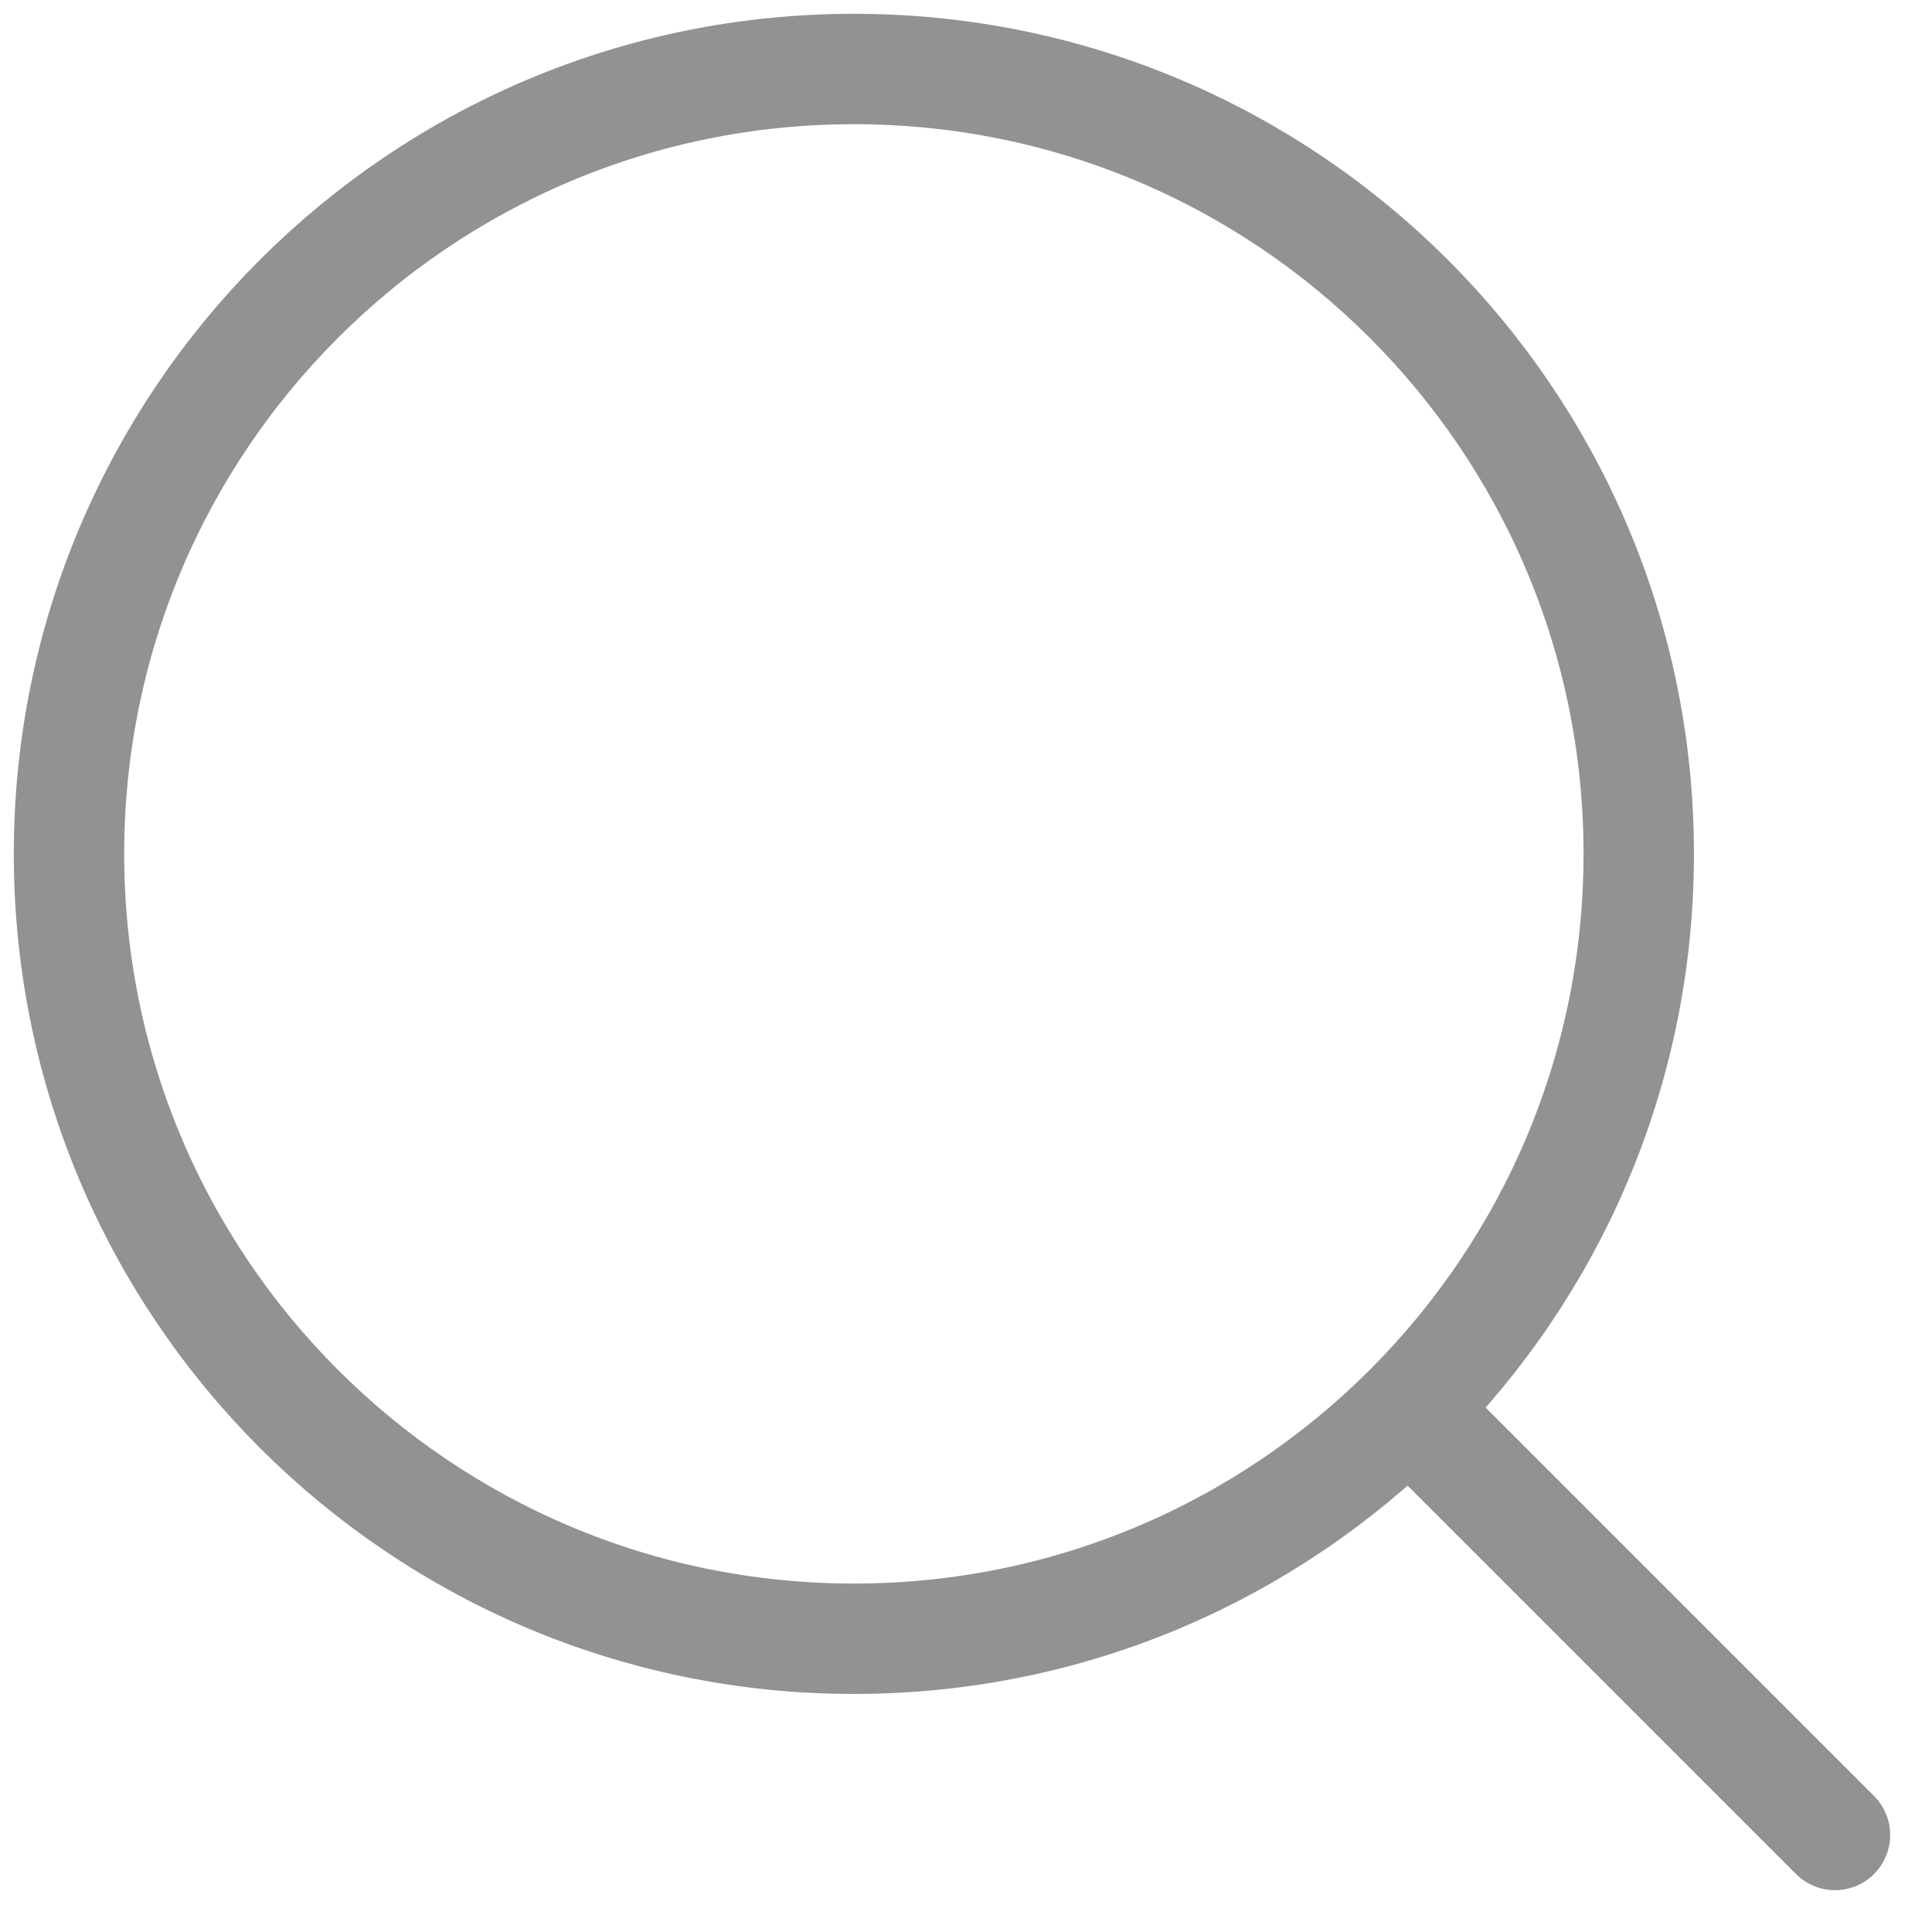
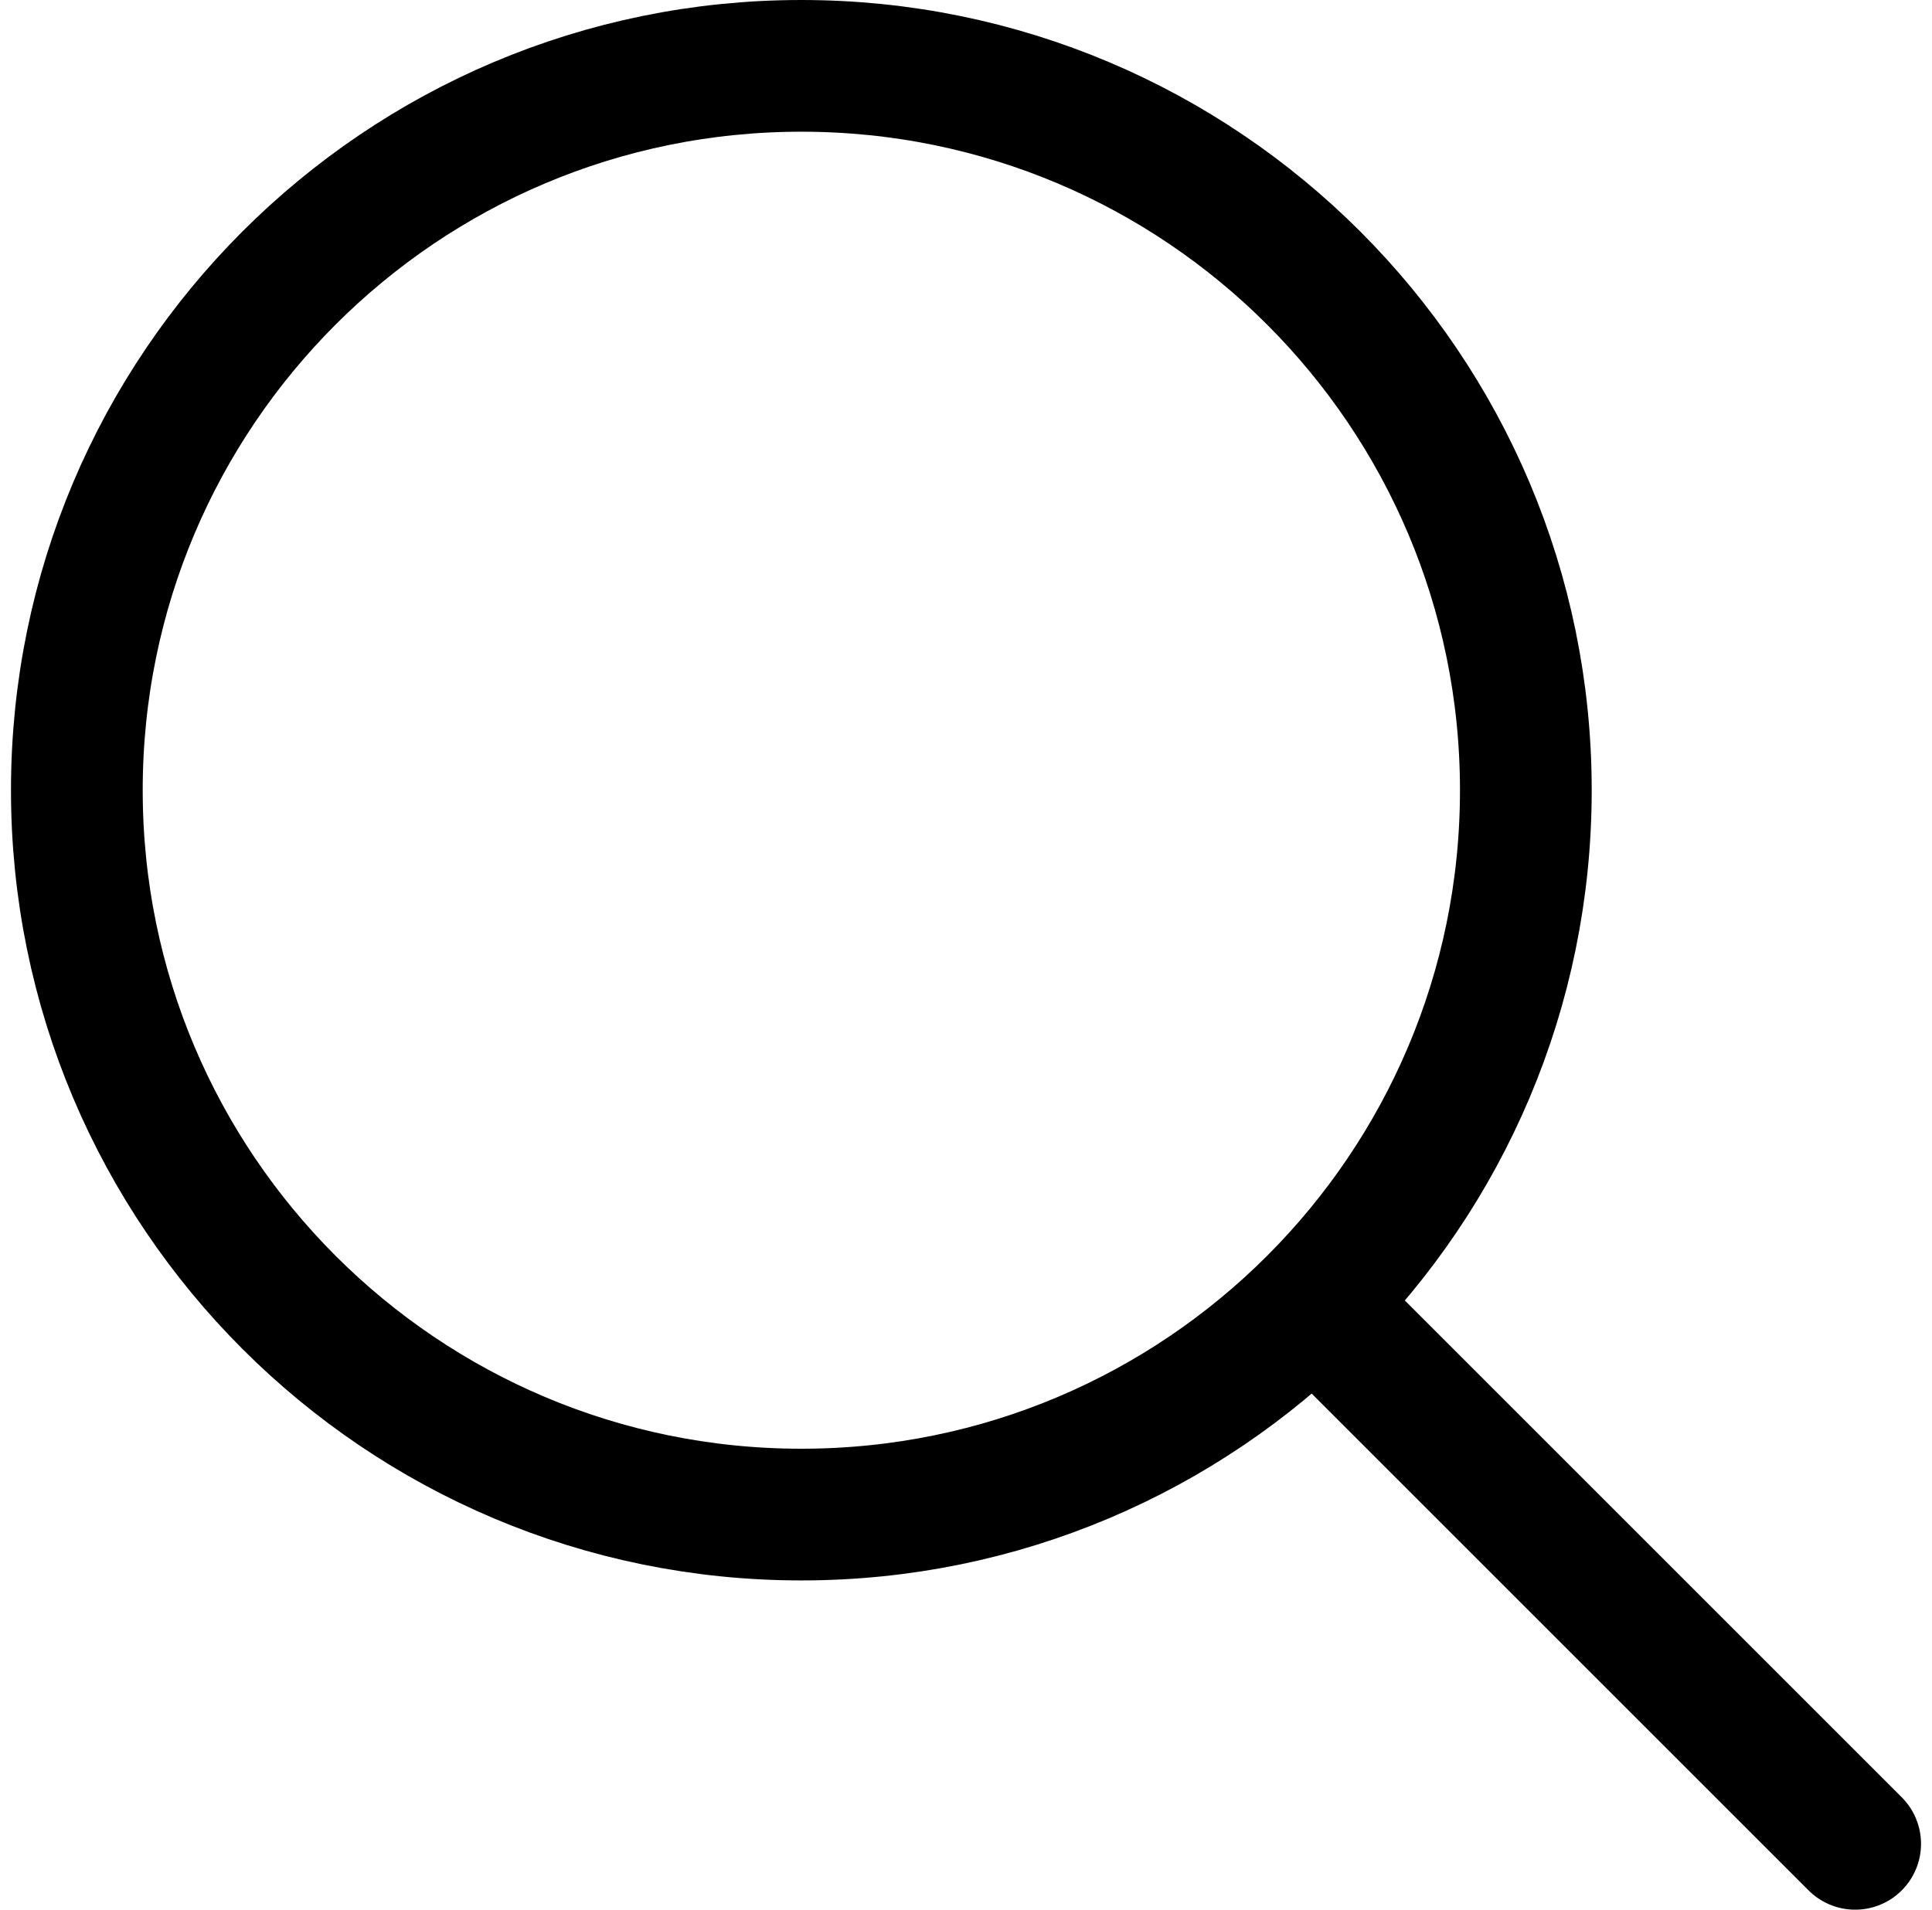
- <svg xmlns="http://www.w3.org/2000/svg" width="28px" height="28px" viewBox="0 0 28 28" version="1.1">
-   <defs />
-   <g id="Design" stroke="none" stroke-width="1" fill="none" fill-rule="evenodd">
-     <g id="07---Discover" transform="translate(-732, -61)" stroke="#929292" stroke-width="1.6">
-       <g id="Group-29" transform="translate(710, 50)">
-         <g id="Group-22" transform="translate(23, 12)">
-           <circle id="Oval-2" cx="11.375" cy="11.375" r="11.375" />
-           <path d="M19.5,19.5 L25.594,25.594" id="Line" stroke-linecap="round" stroke-linejoin="round" />
-         </g>
-       </g>
+ <svg xmlns="http://www.w3.org/2000/svg" width="88px" height="87px" viewBox="0 0 88 87" version="1.1">
+   <g id="Page-1" stroke="none" stroke-width="1" fill="none" fill-rule="evenodd" stroke-linecap="round" stroke-linejoin="round">
+     <g id="search" transform="translate(3.5, 3)" stroke="#000000" stroke-width="6">
+       <line x1="81" y1="81" x2="58.339" y2="58.339" id="Path" />
+       <circle id="Oval" cx="33" cy="33" r="33" />
    </g>
  </g>
</svg>
